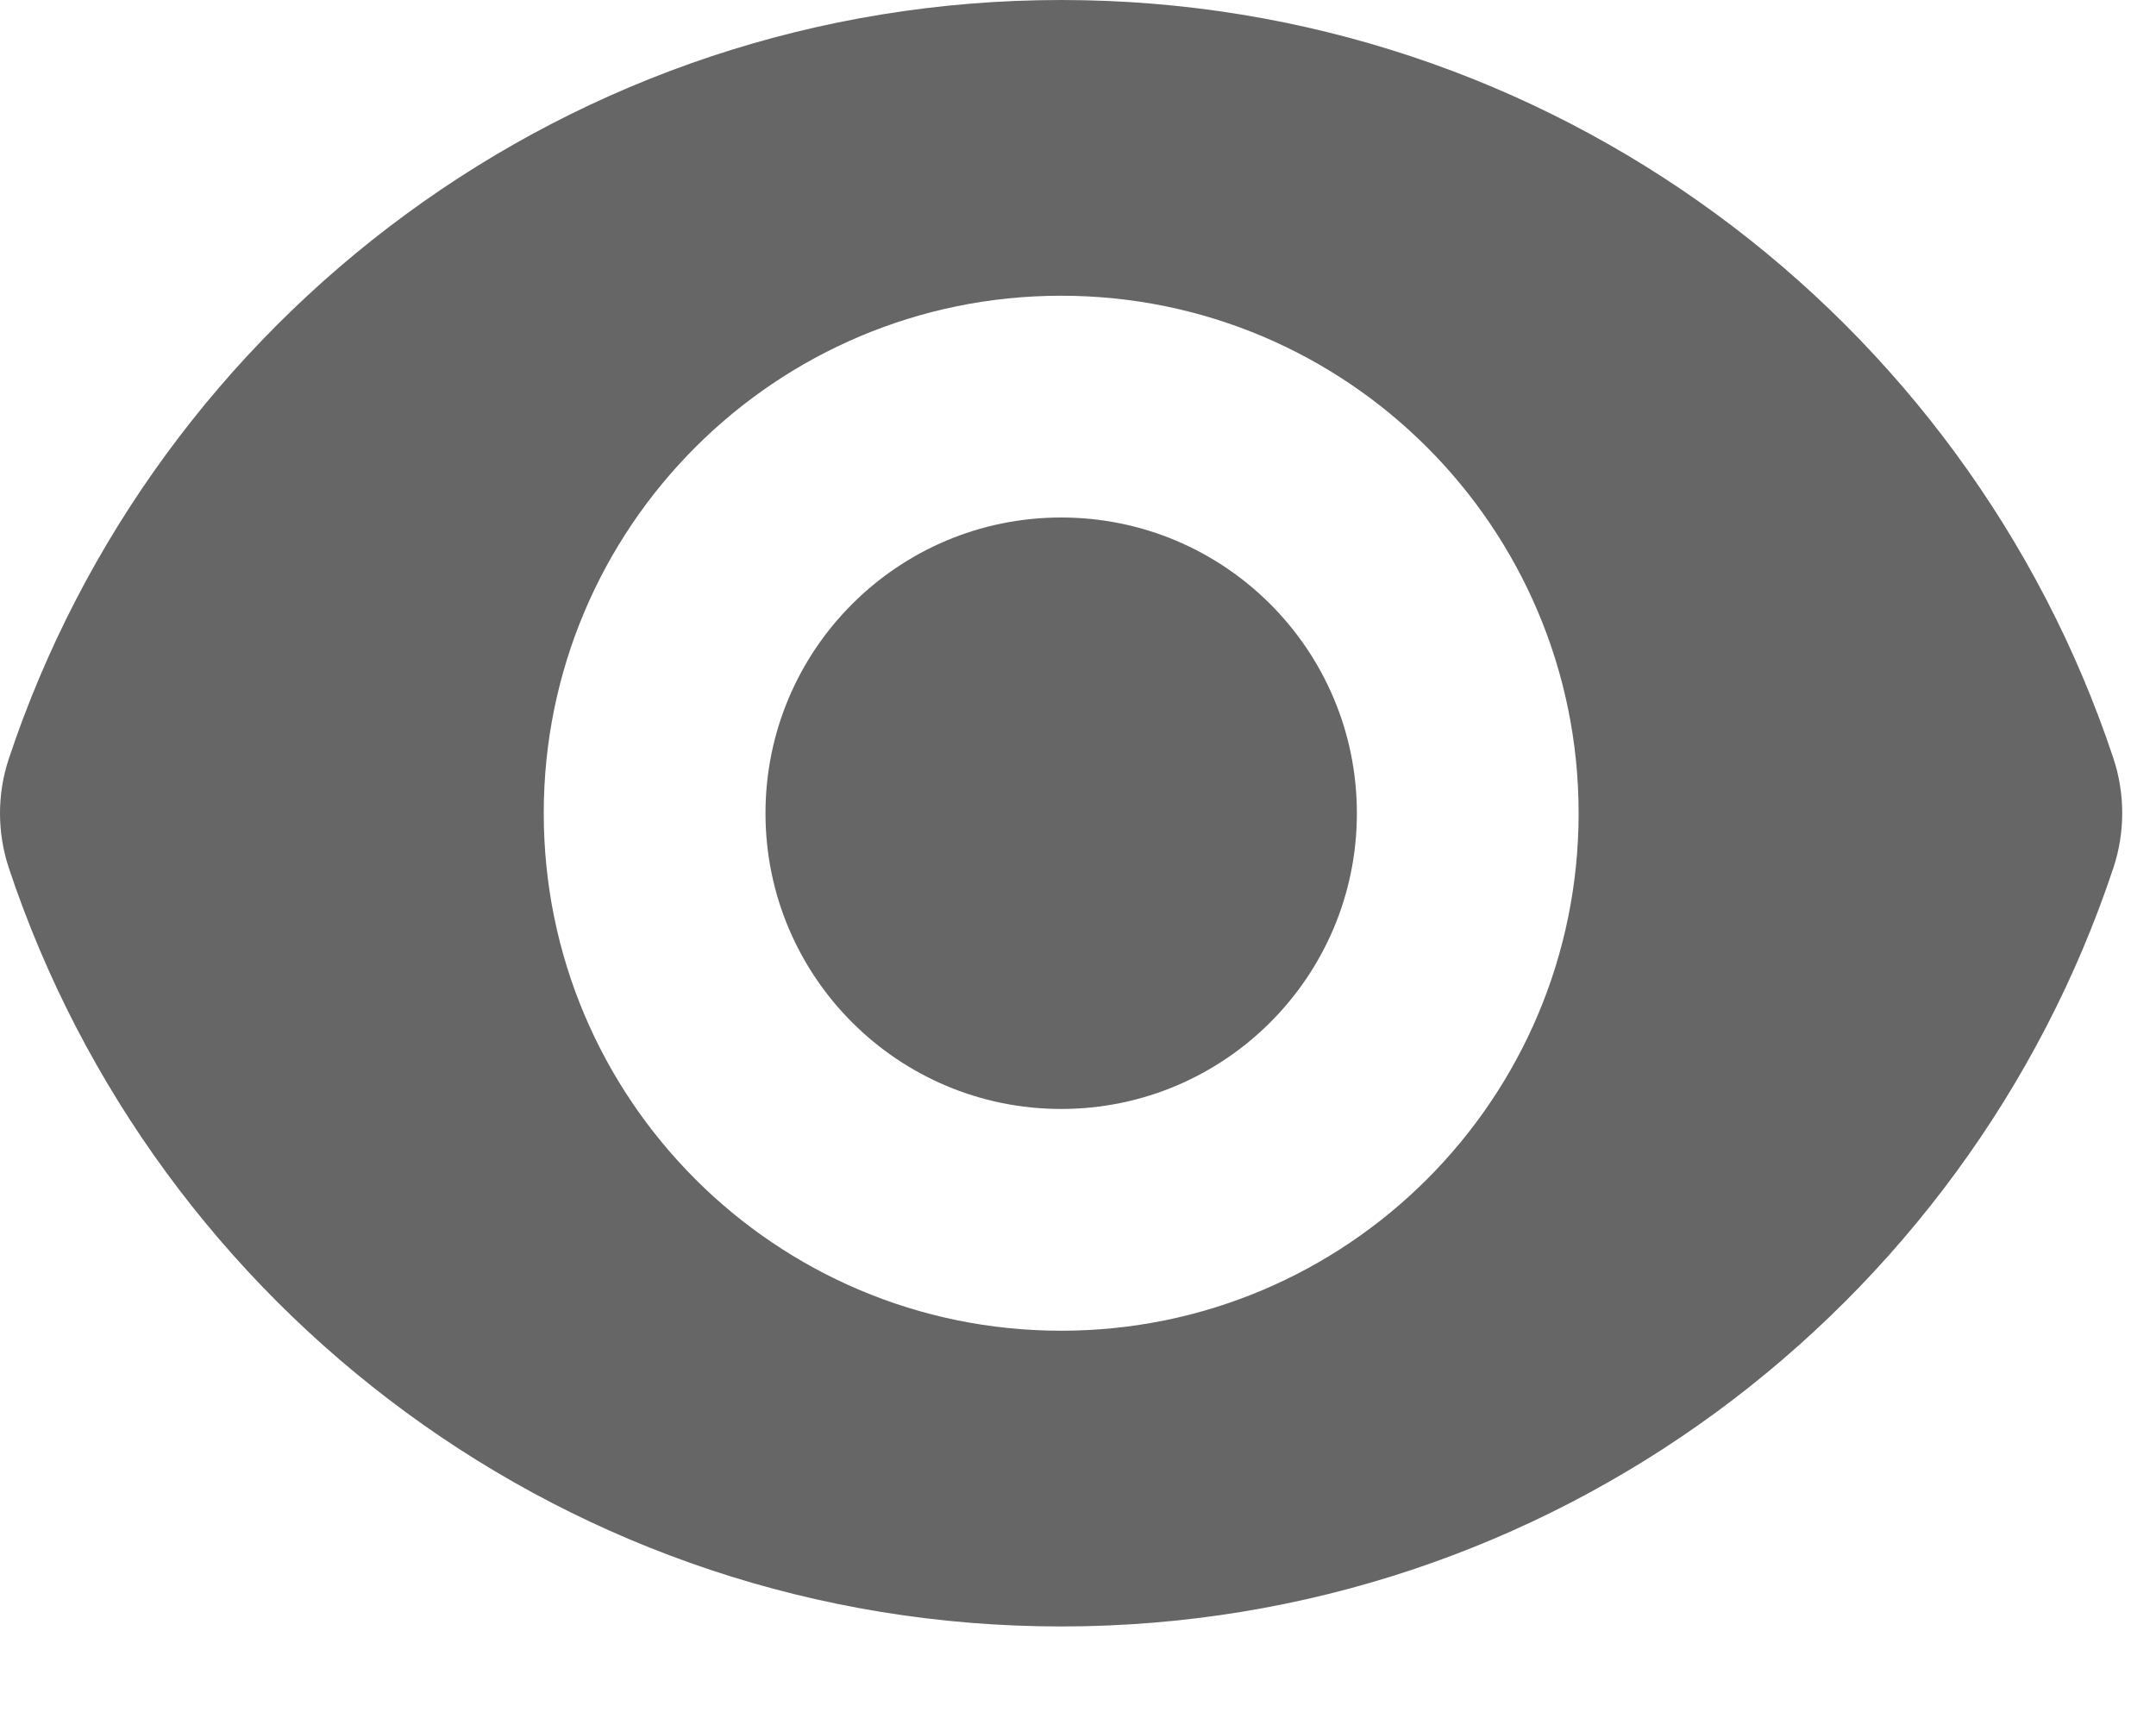
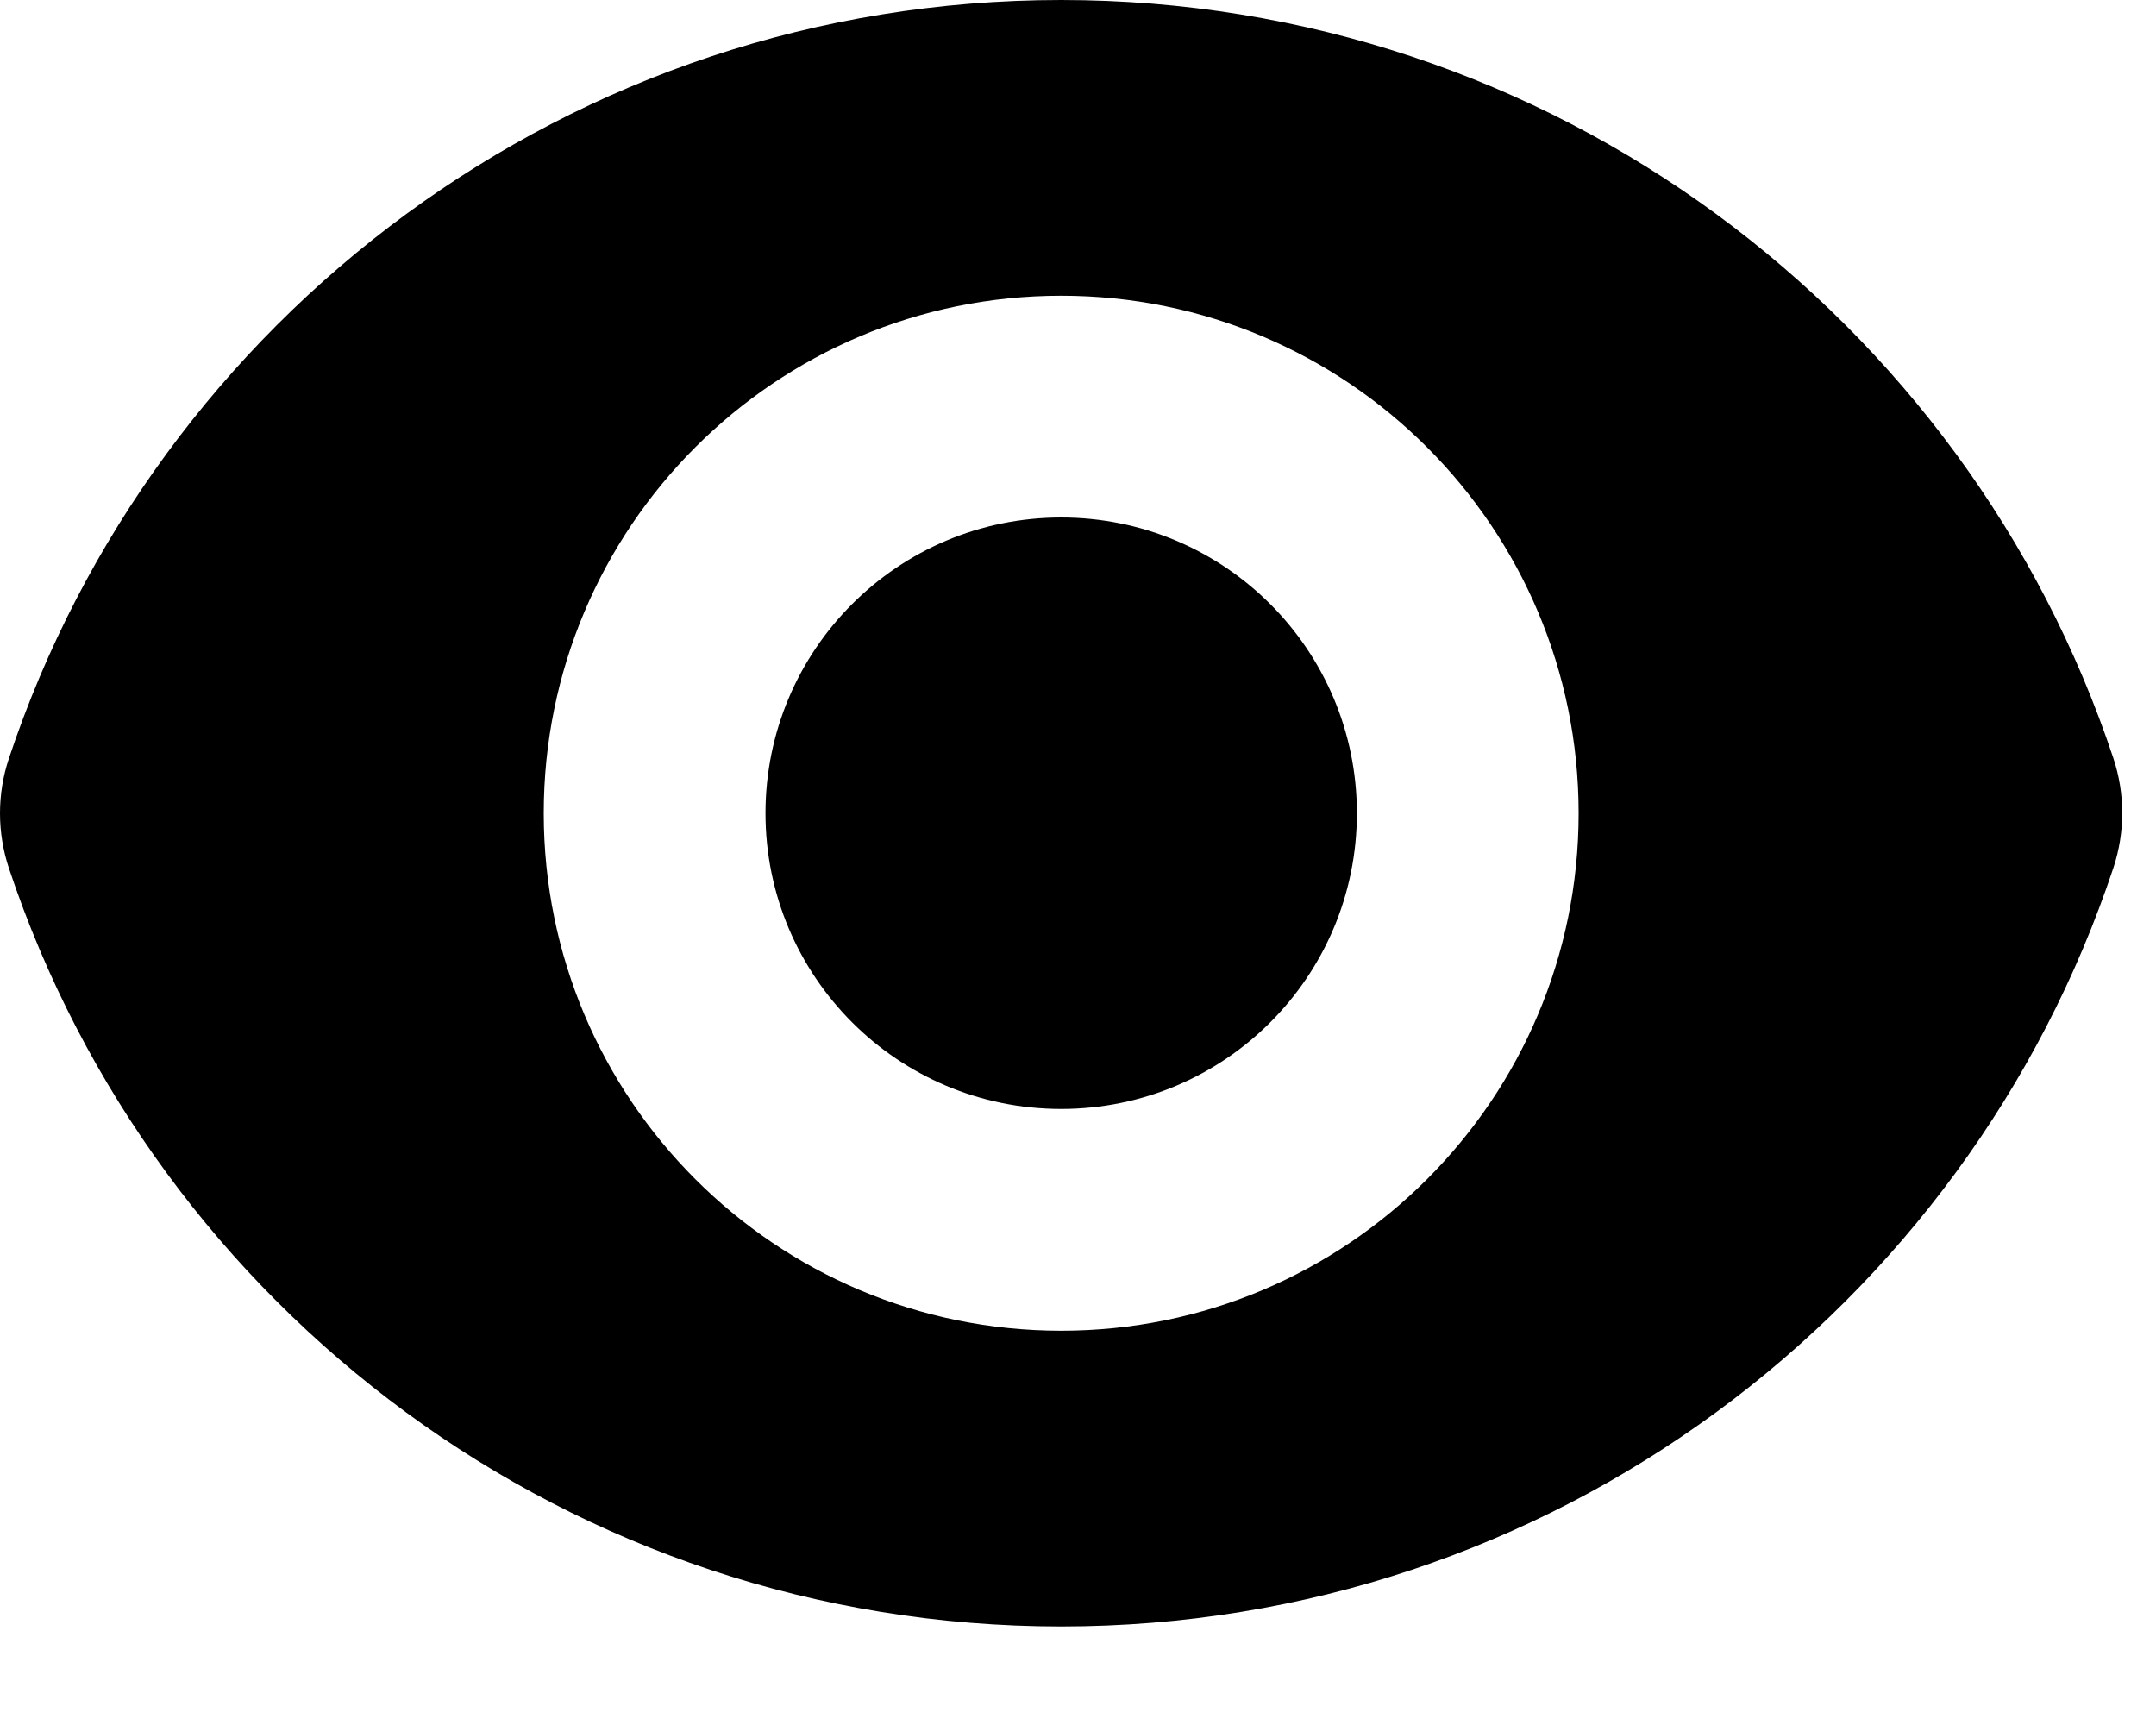
<svg xmlns="http://www.w3.org/2000/svg" width="20" height="16" viewBox="0 0 20 16" fill="none">
-   <path d="M9.844 10.286C11.359 10.286 12.587 9.058 12.587 7.543C12.587 6.028 11.359 4.8 9.844 4.8C8.329 4.8 7.101 6.028 7.101 7.543C7.101 9.058 8.329 10.286 9.844 10.286Z" fill="black" fill-opacity="0.6" />
-   <path fill-rule="evenodd" clip-rule="evenodd" d="M0.082 7.037C1.442 2.949 5.298 0 9.844 0C14.389 0 18.243 2.946 19.604 7.031C19.714 7.361 19.714 7.719 19.605 8.049C18.245 12.136 14.389 15.086 9.843 15.086C5.298 15.086 1.444 12.139 0.083 8.054C-0.027 7.724 -0.028 7.367 0.082 7.037ZM14.644 7.543C14.644 10.194 12.495 12.343 9.844 12.343C7.193 12.343 5.044 10.194 5.044 7.543C5.044 4.892 7.193 2.743 9.844 2.743C12.495 2.743 14.644 4.892 14.644 7.543Z" fill="black" fill-opacity="0.6" />
+   <path d="M9.844 10.286C11.359 10.286 12.587 9.058 12.587 7.543C12.587 6.028 11.359 4.8 9.844 4.8C8.329 4.8 7.101 6.028 7.101 7.543C7.101 9.058 8.329 10.286 9.844 10.286Z" fill="#000" />
+   <path fill-rule="evenodd" clip-rule="evenodd" d="M0.082 7.037C1.442 2.949 5.298 0 9.844 0C14.389 0 18.243 2.946 19.604 7.031C19.714 7.361 19.714 7.719 19.605 8.049C18.245 12.136 14.389 15.086 9.843 15.086C5.298 15.086 1.444 12.139 0.083 8.054C-0.027 7.724 -0.028 7.367 0.082 7.037ZM14.644 7.543C14.644 10.194 12.495 12.343 9.844 12.343C7.193 12.343 5.044 10.194 5.044 7.543C5.044 4.892 7.193 2.743 9.844 2.743C12.495 2.743 14.644 4.892 14.644 7.543Z" fill="#000" />
</svg>
